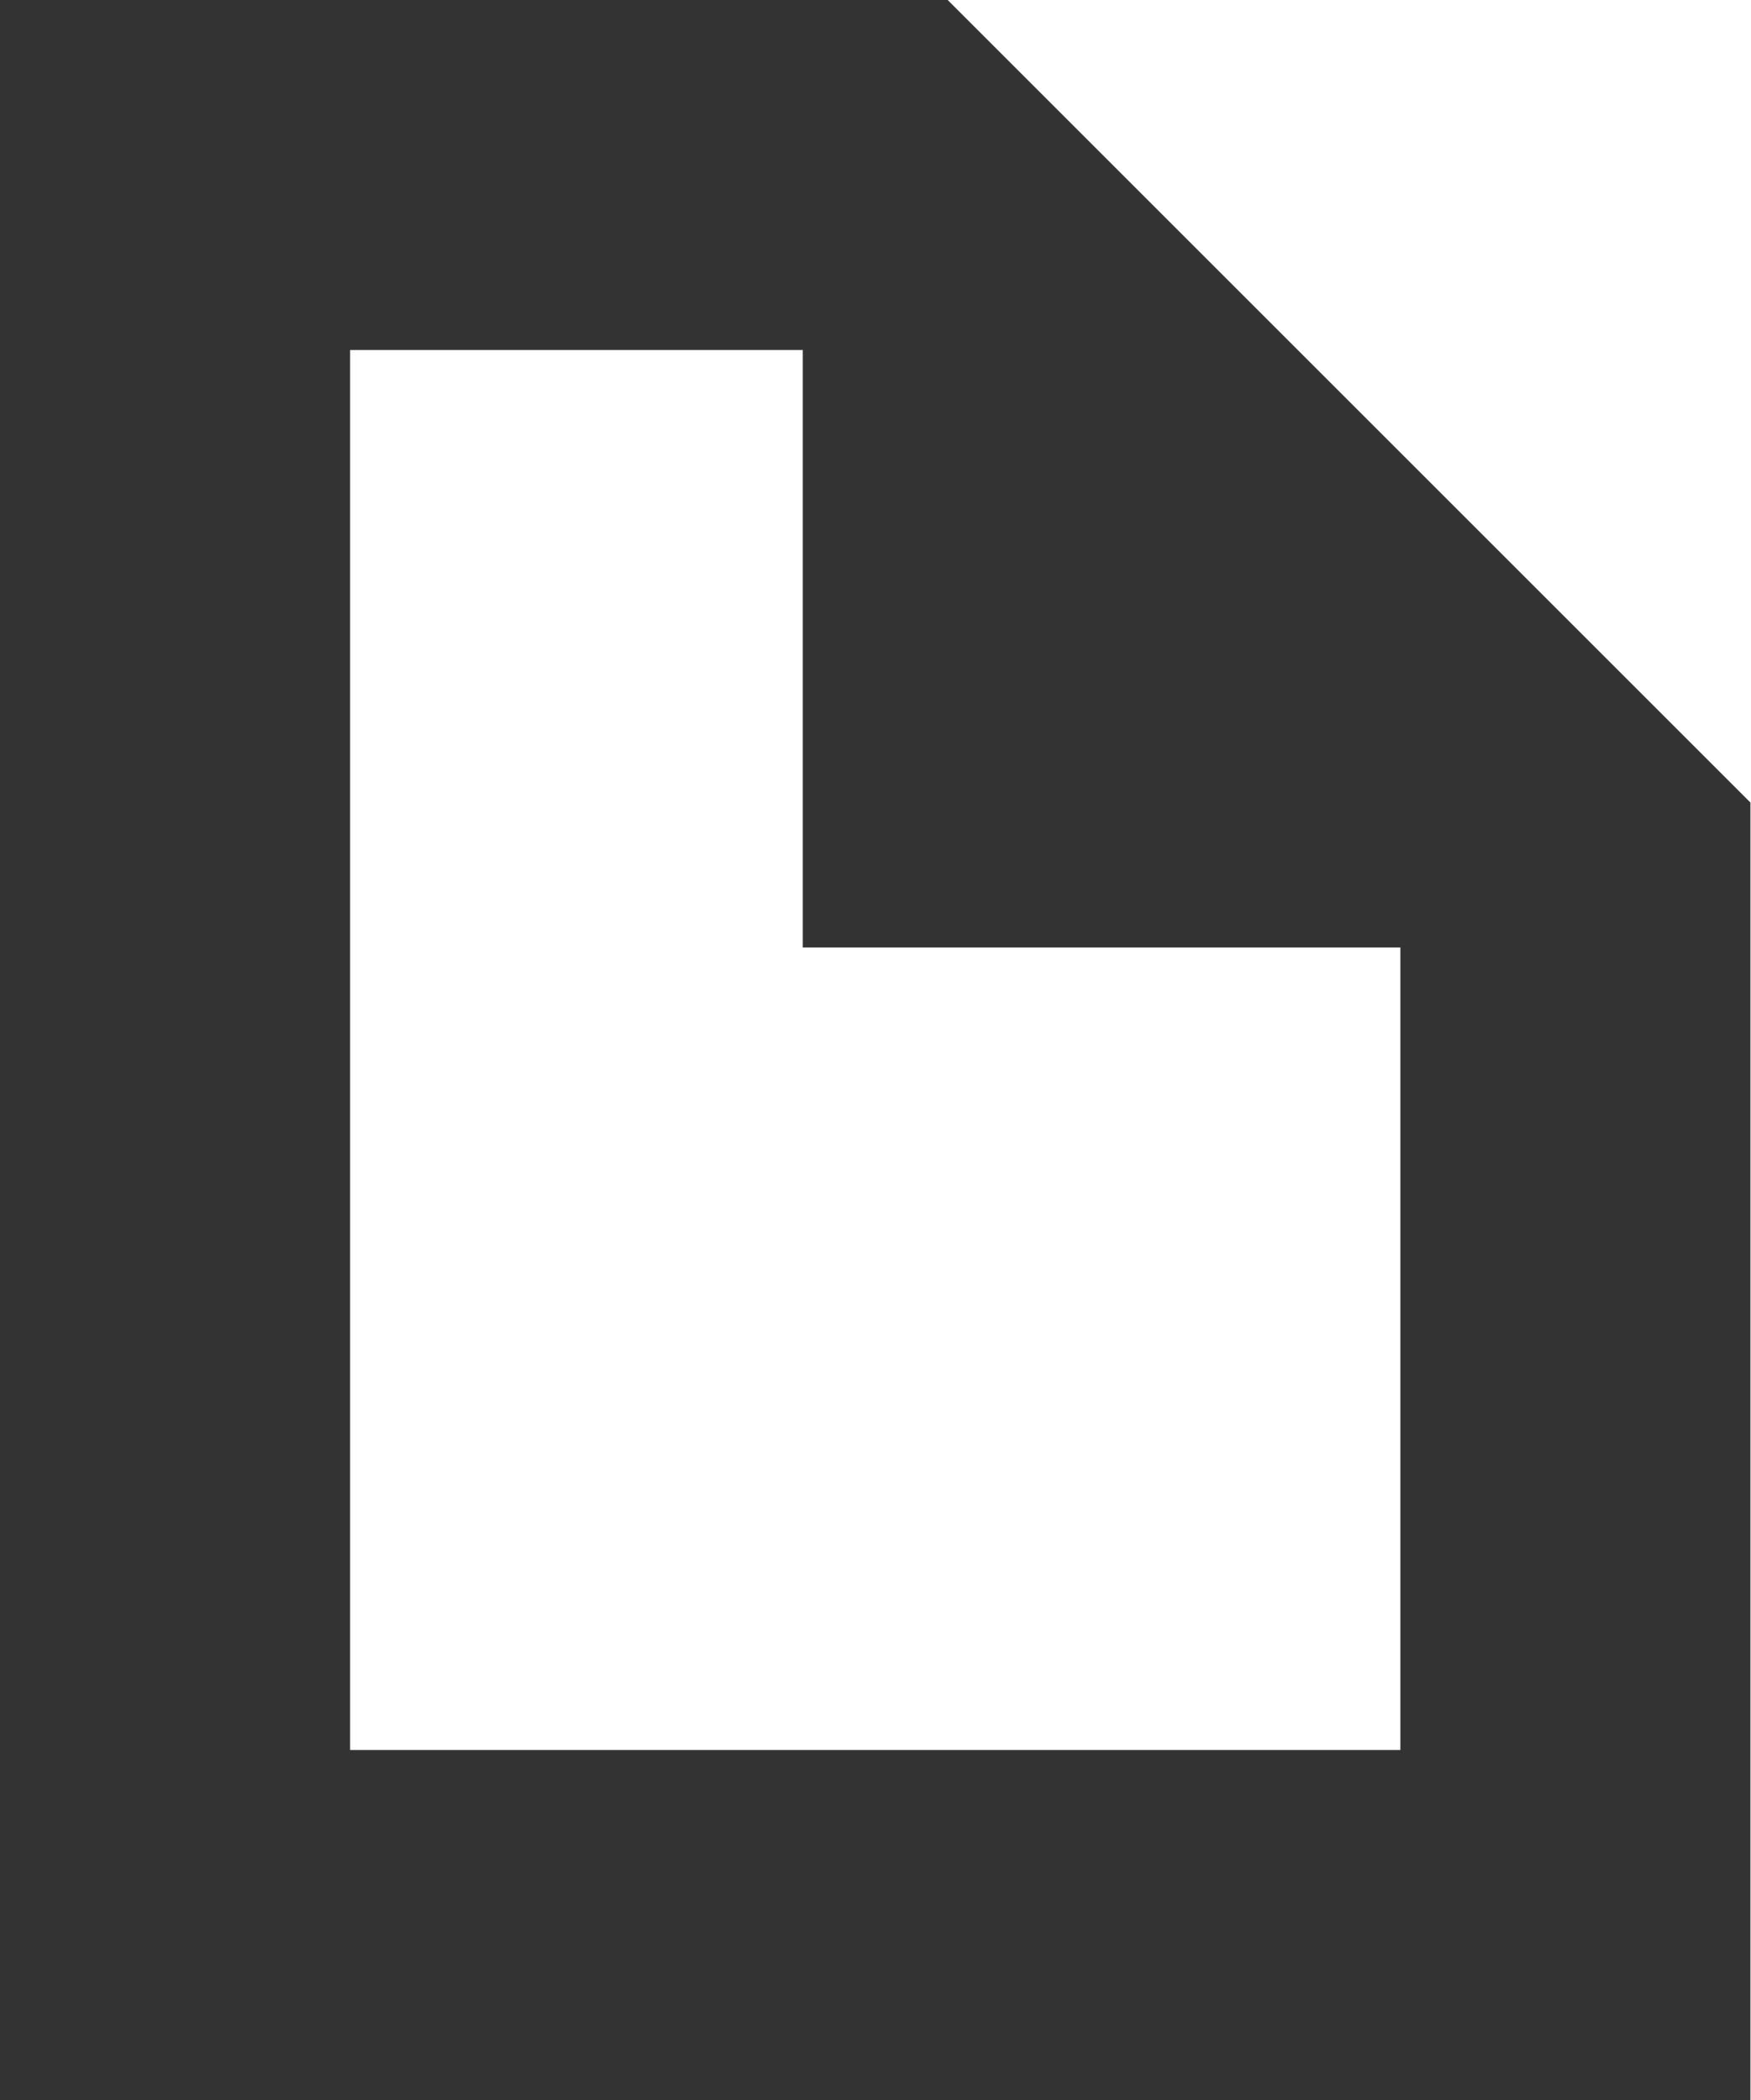
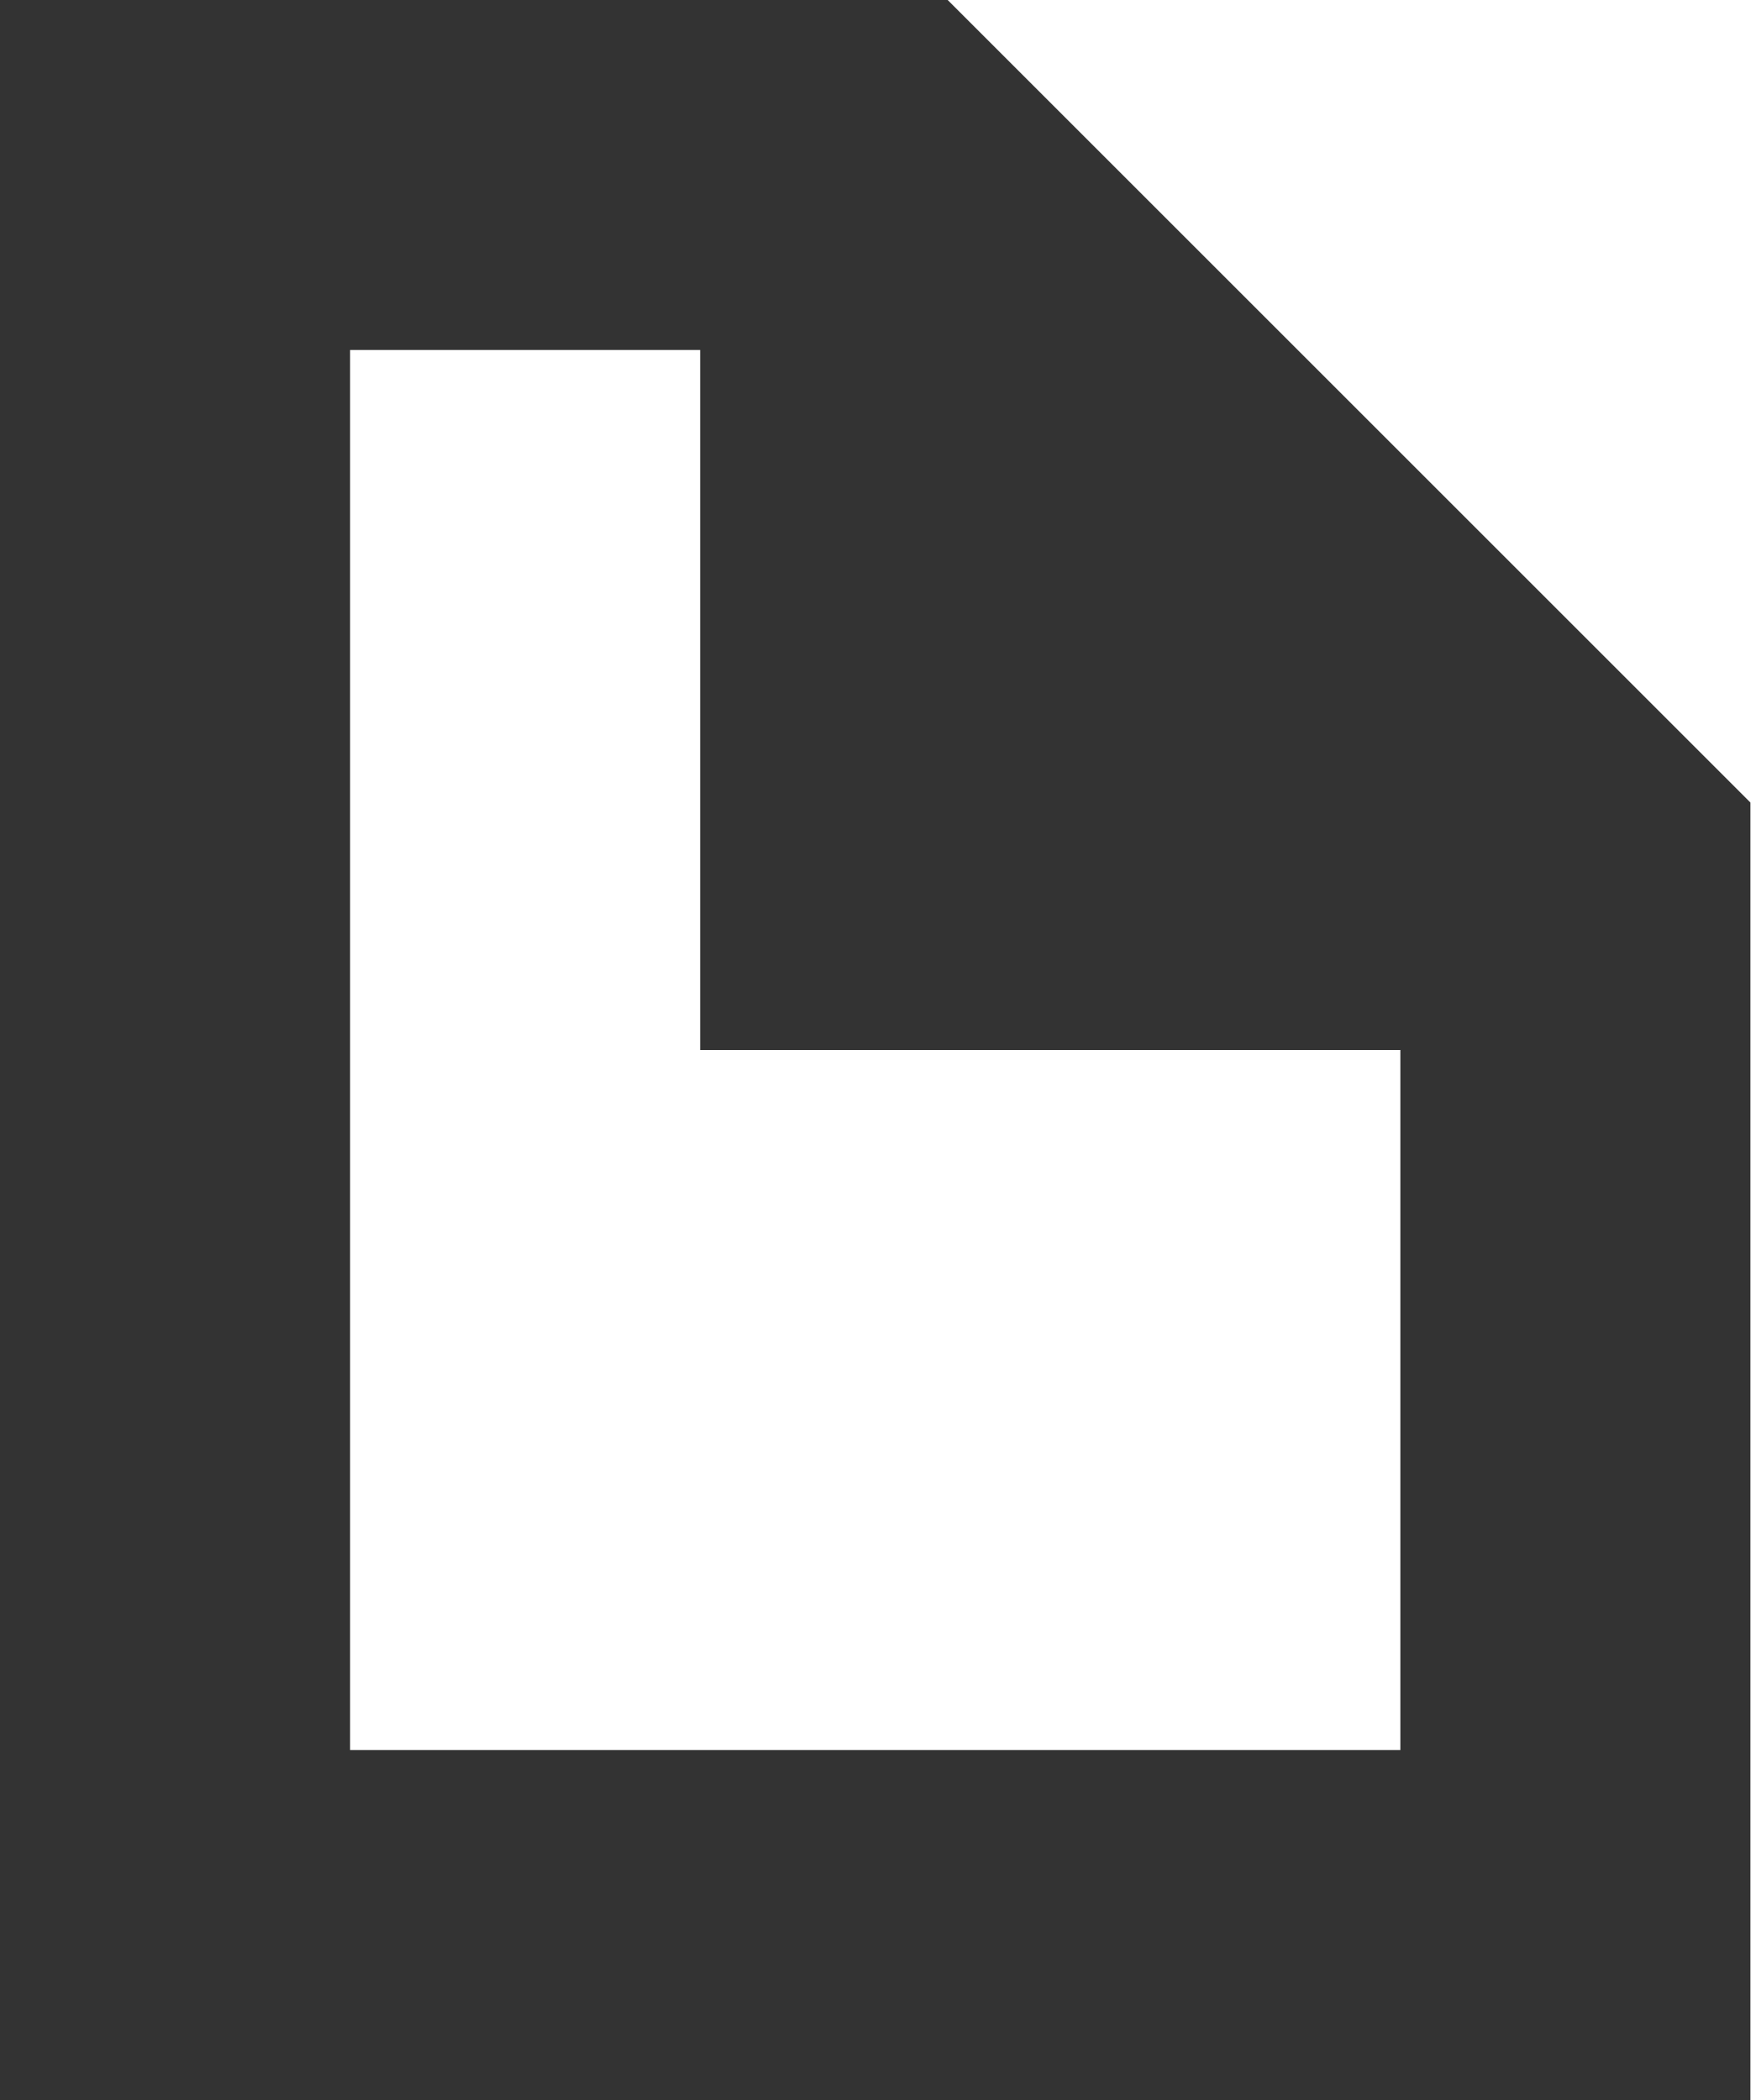
<svg xmlns="http://www.w3.org/2000/svg" version="1.1" id="Слой_1" x="0px" y="0px" width="10px" height="12px" viewBox="0 0 10 12" enable-background="new 0 0 10 12" xml:space="preserve">
-   <path fill="#333333" d="M10,12H0V0h5.414L10,4.586V12z M8,5.414H4.586V2H2v8h6V5.414z" />
+   <path fill="#333333" d="M10,12H0V0h5.414L10,4.586V12z M8,6H4V2H2v8h6V6z" />
</svg>
